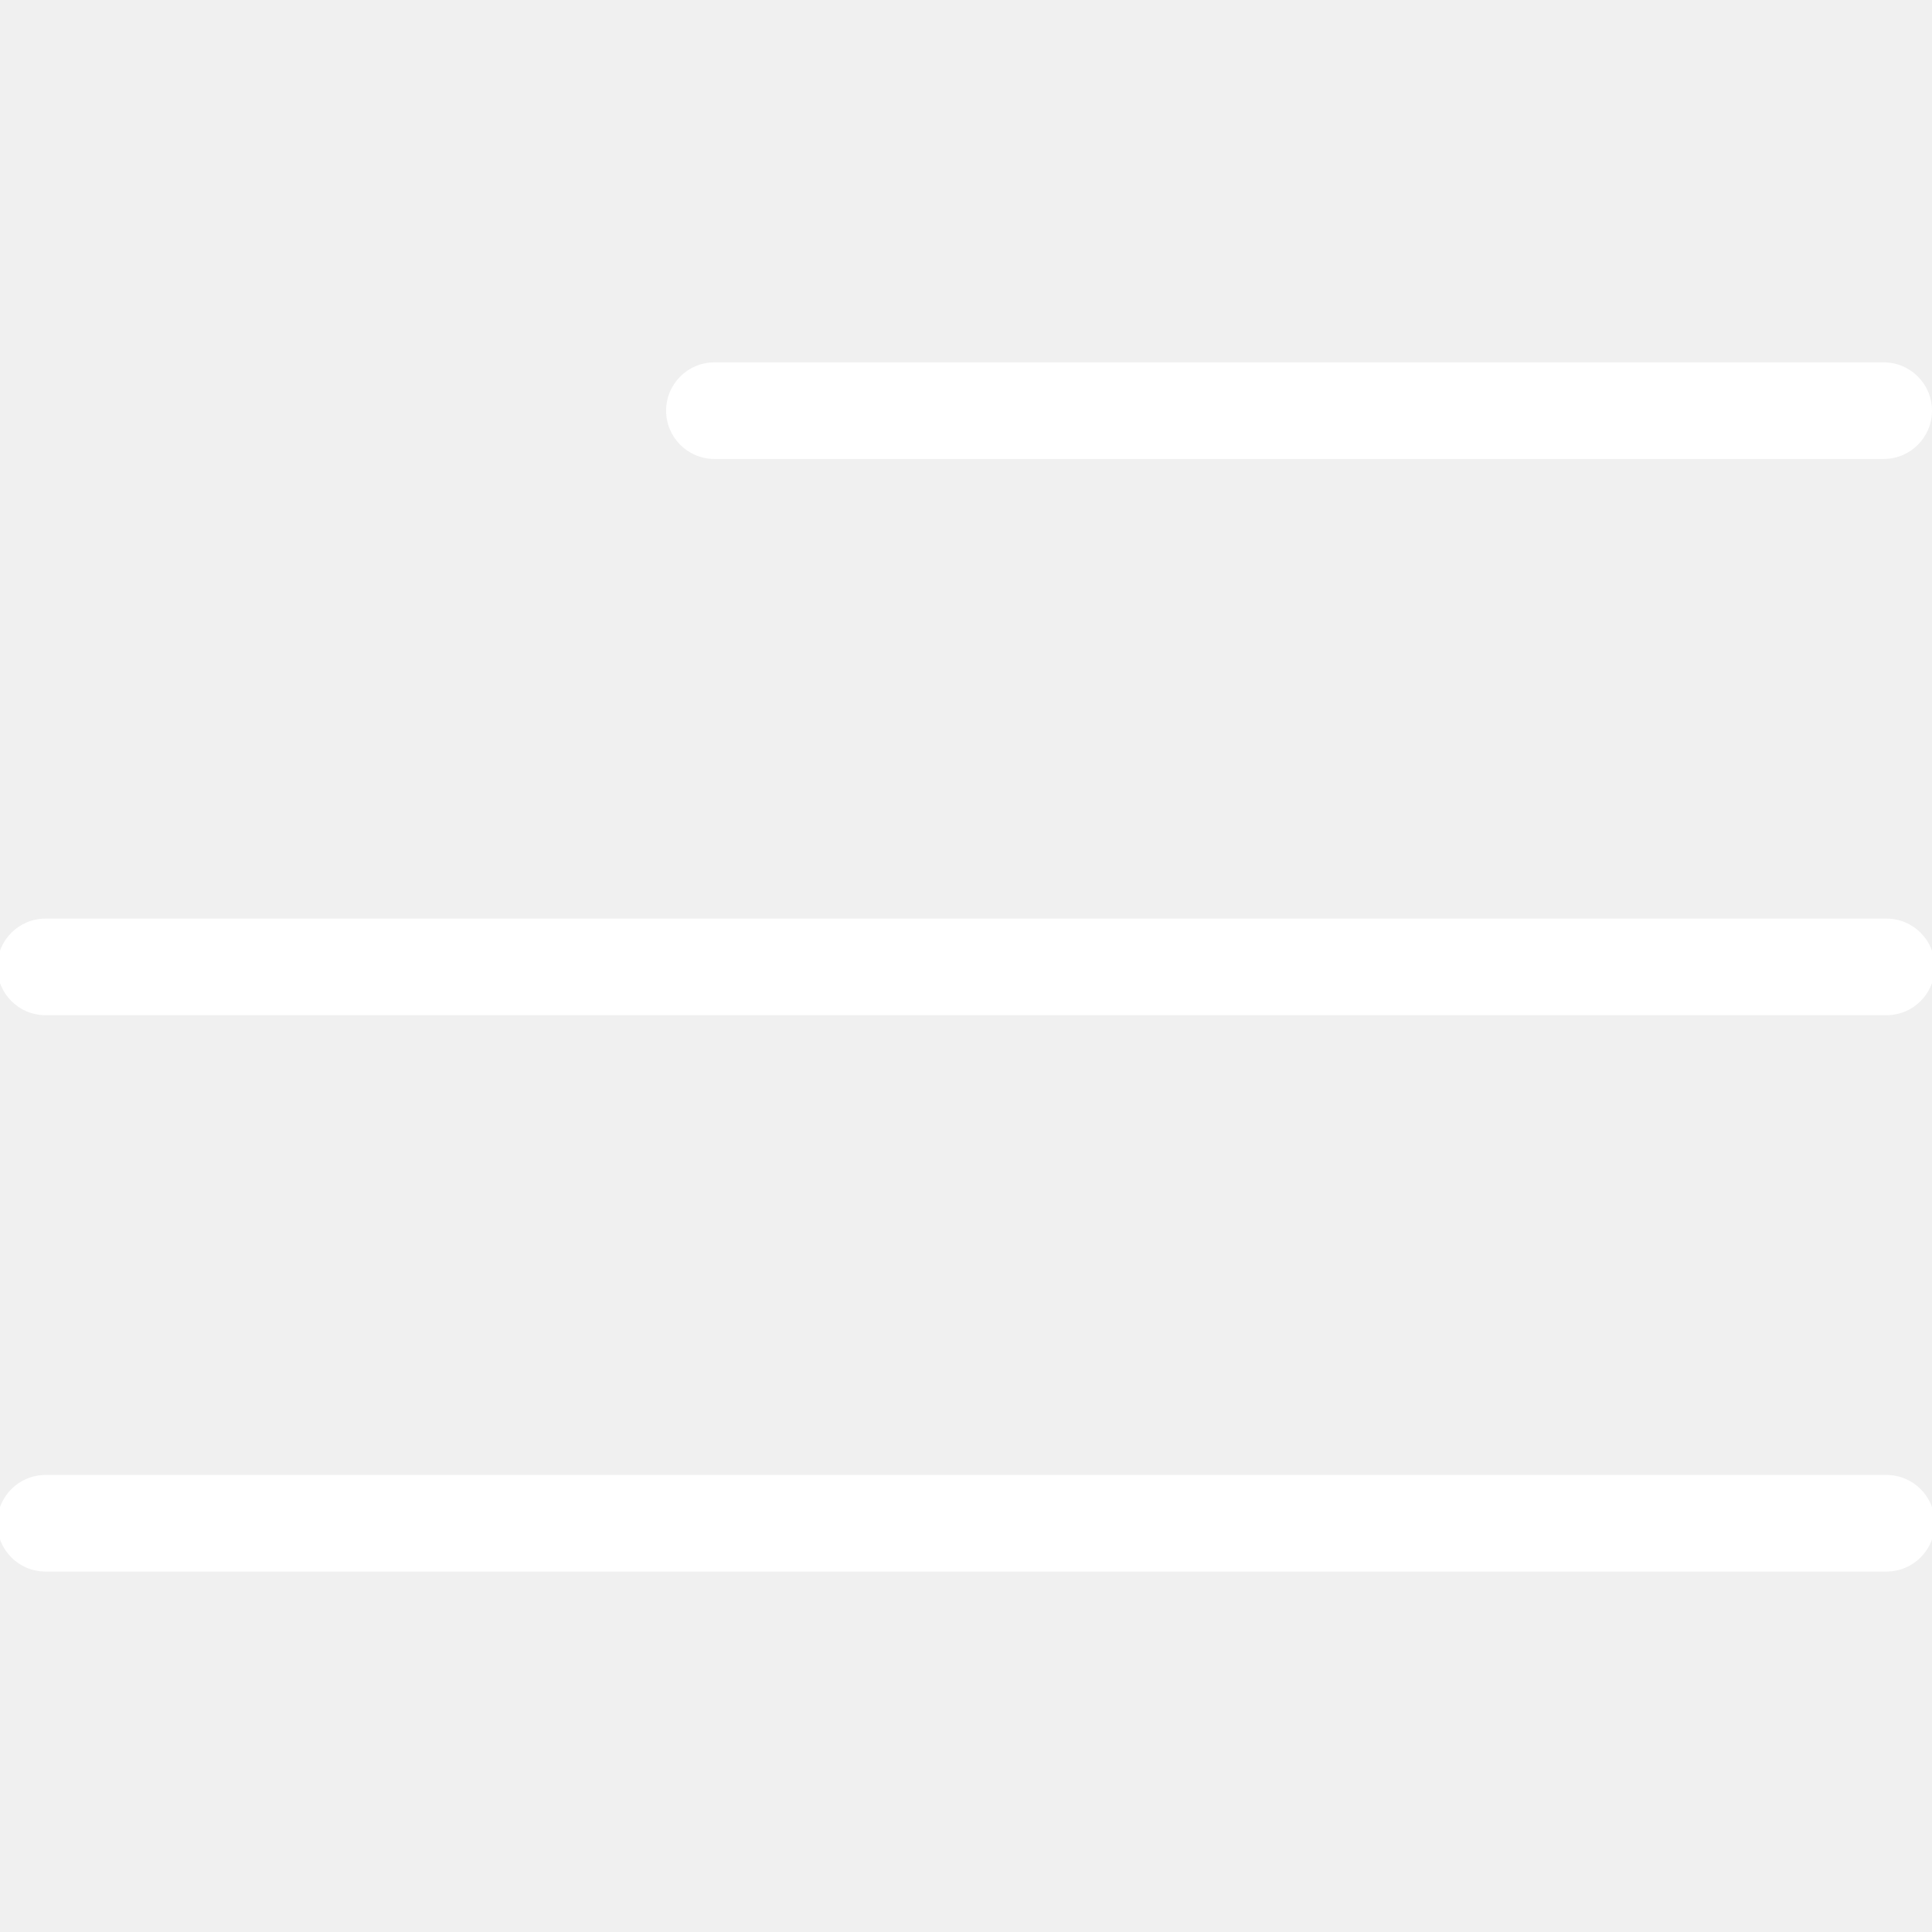
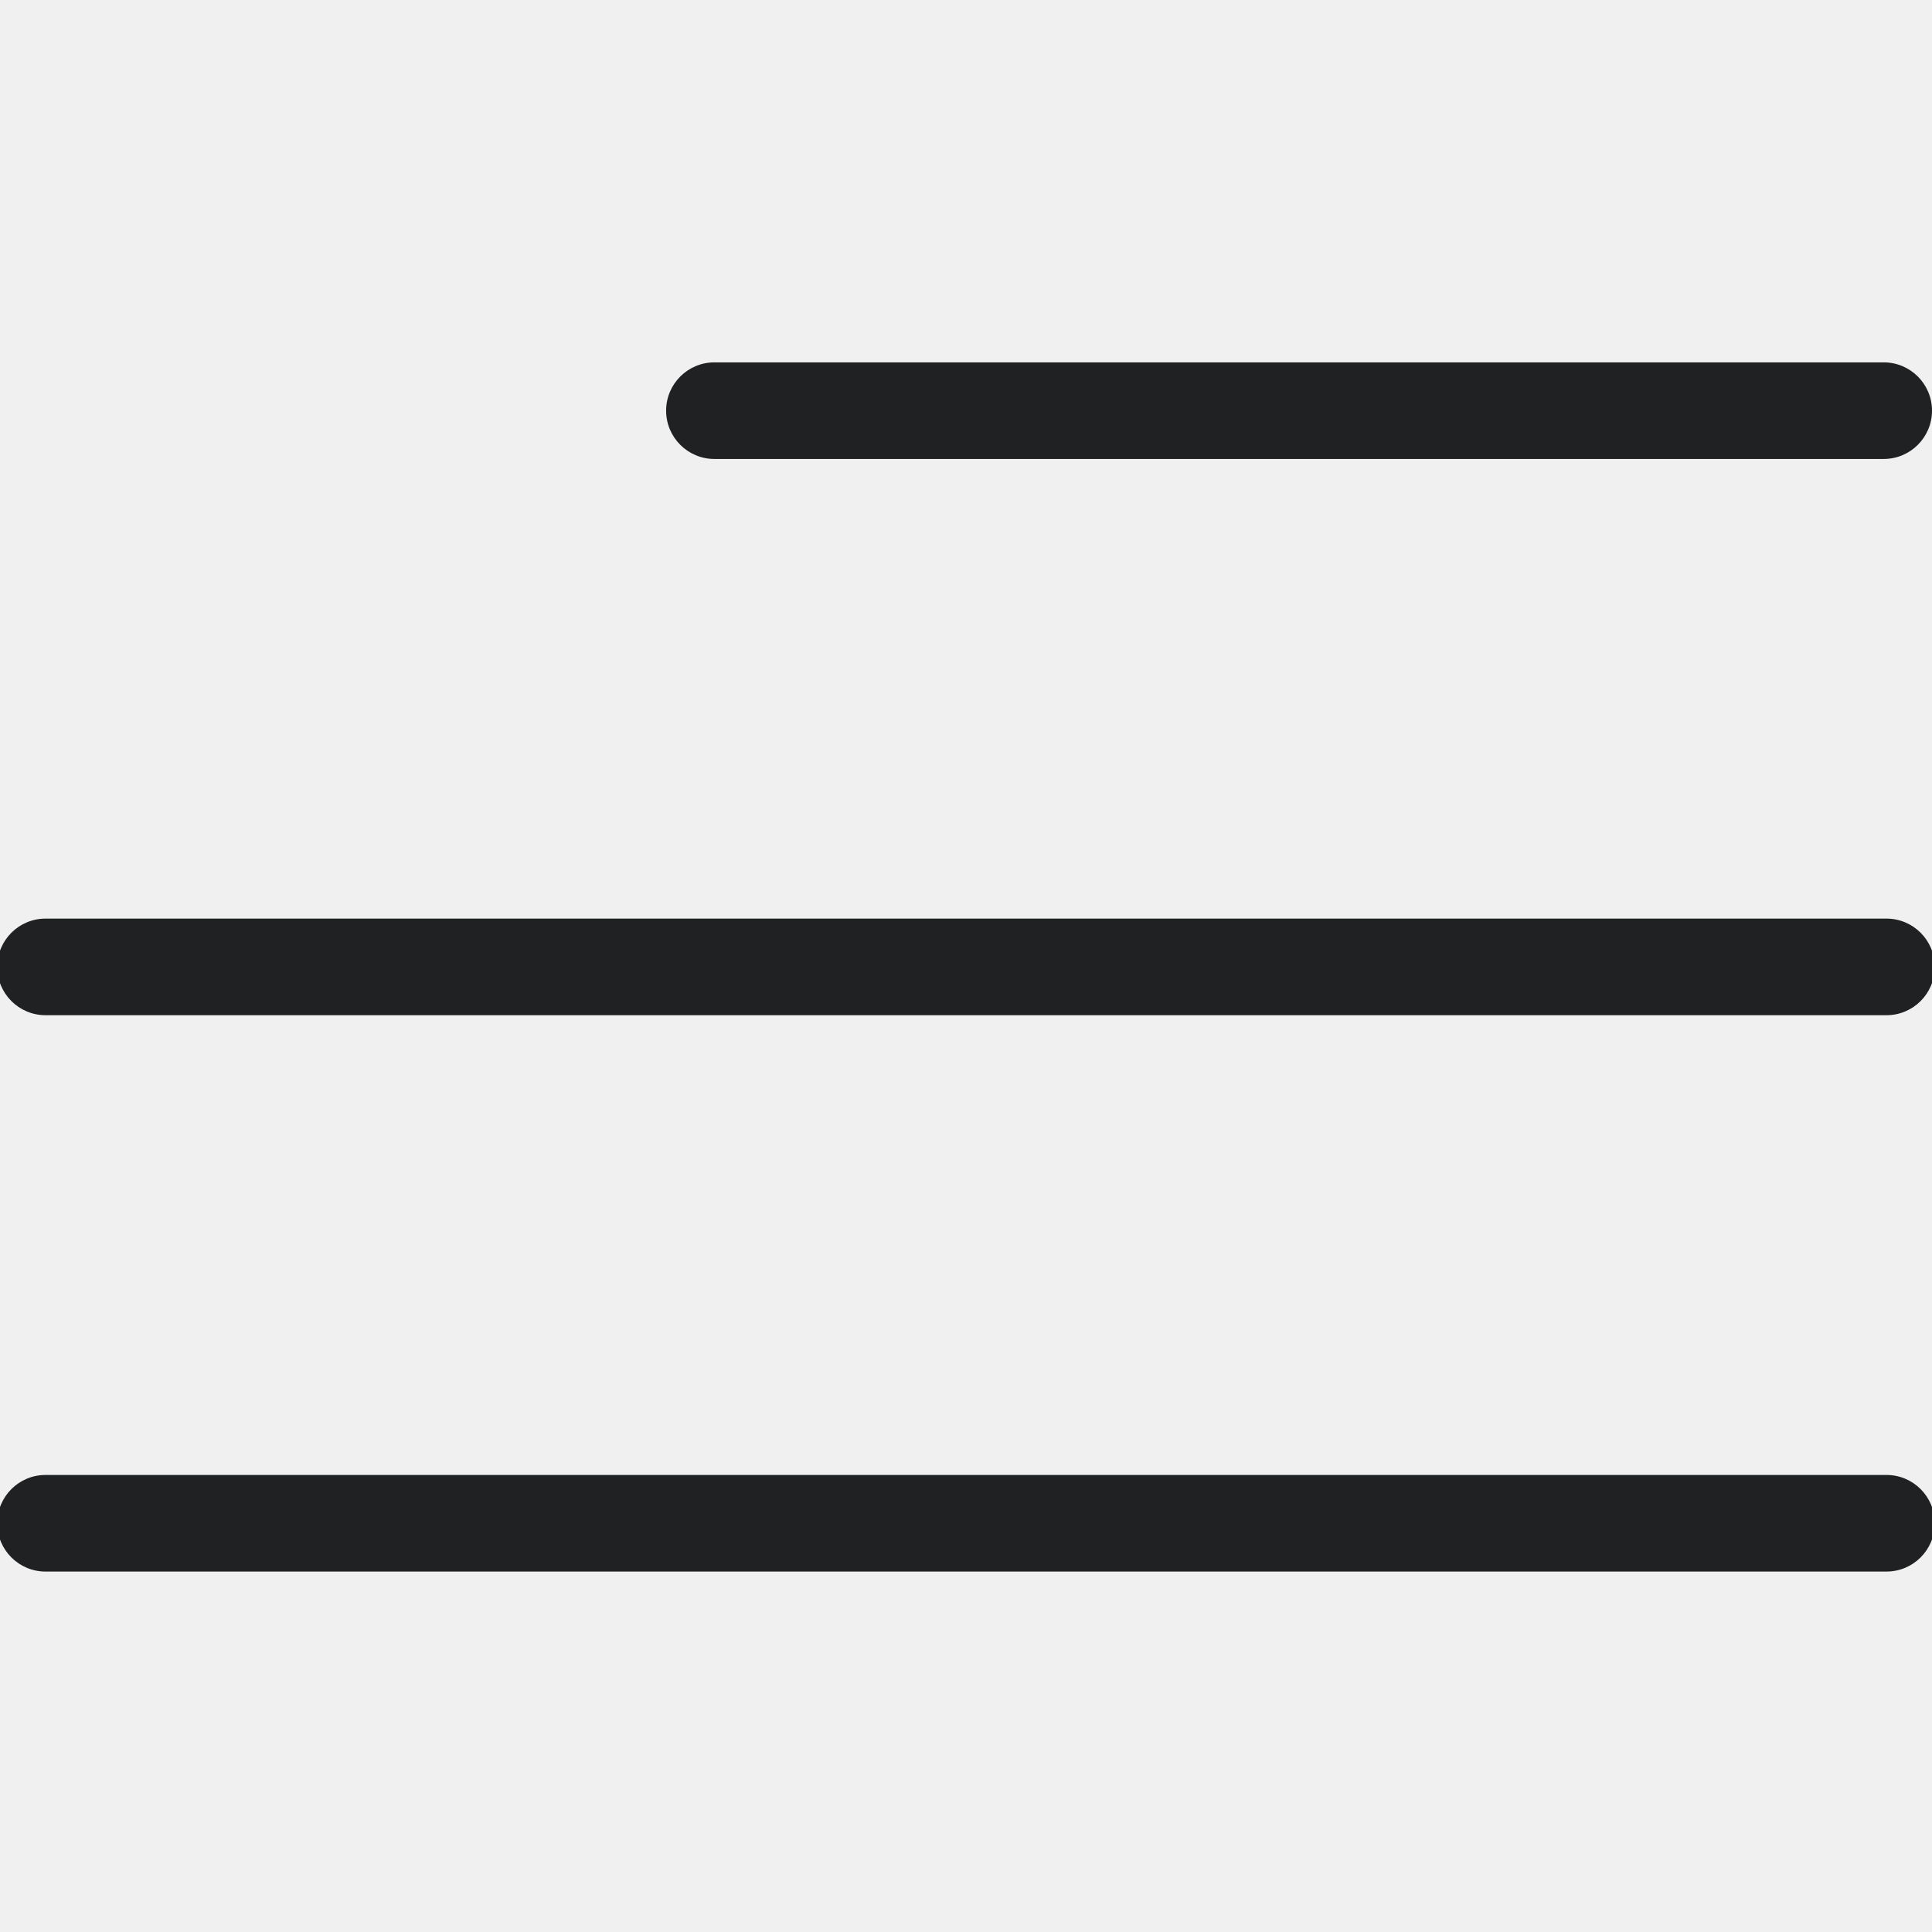
<svg xmlns="http://www.w3.org/2000/svg" width="32" height="32" viewBox="0 0 32 32">
  <g transform="translate(-931 -2103)">
    <rect width="32" height="32" transform="translate(931 2103)" fill="#fff" opacity="0" />
    <g transform="translate(931 2109)">
-       <path d="M25.167,23.432H5.8a.8.8,0,1,1,0-1.6H25.167a.8.8,0,1,1,0,1.6Z" transform="translate(6.033 -21.83)" fill="#fff" />
-       <path d="M5.754,47.879H36.246a.8.8,0,0,1,0,1.6H5.754a.8.8,0,0,1,0-1.6Z" transform="translate(-5 -38.664)" fill="#fff" />
-       <path d="M5.754,73.93H36.246a.8.8,0,0,1,0,1.6H5.754a.8.8,0,0,1,0-1.6Z" transform="translate(-5 -55.5)" fill="#fff" />
+       <path d="M25.167,23.432H5.8a.8.8,0,1,1,0-1.6H25.167a.8.8,0,1,1,0,1.6Z" transform="translate(6.033 -21.83)" fill="#1f2122" />
+       <path d="M5.754,47.879H36.246a.8.8,0,0,1,0,1.6H5.754a.8.8,0,0,1,0-1.6Z" transform="translate(-5 -38.664)" fill="#1f2122" />
+       <path d="M5.754,73.93H36.246a.8.8,0,0,1,0,1.6H5.754a.8.8,0,0,1,0-1.6Z" transform="translate(-5 -55.5)" fill="#1f2122" />
    </g>
  </g>
</svg>
